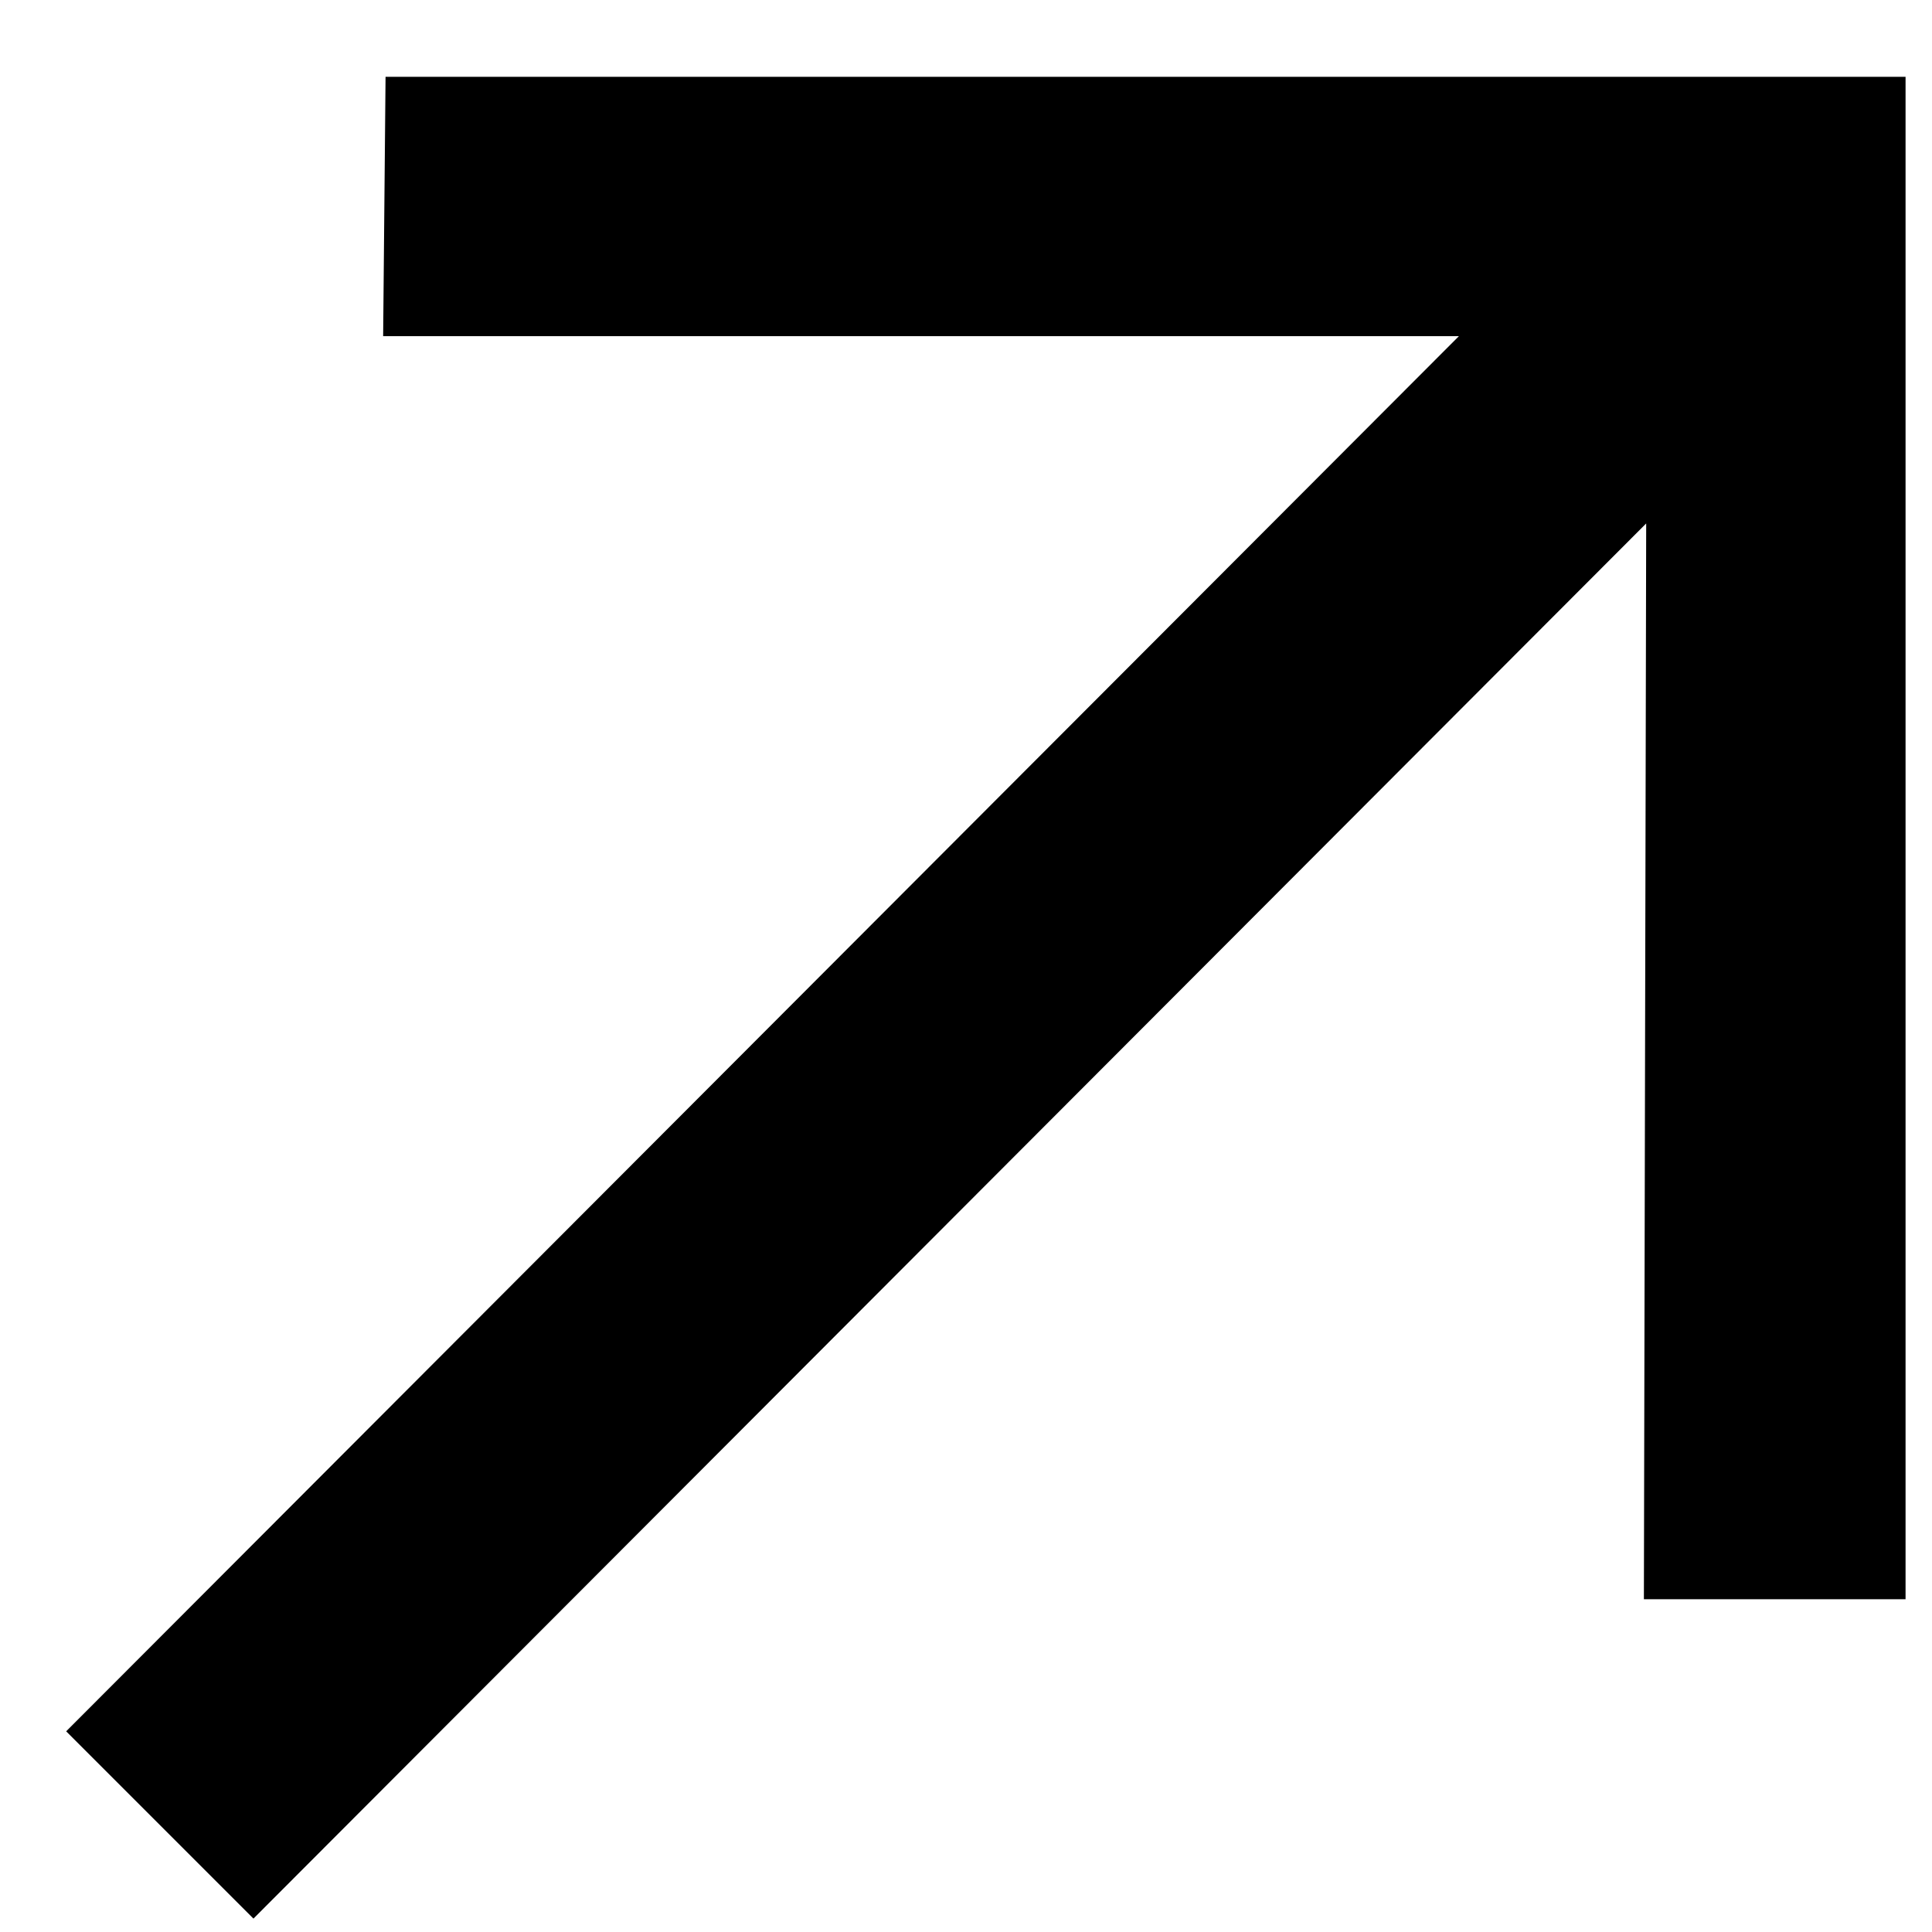
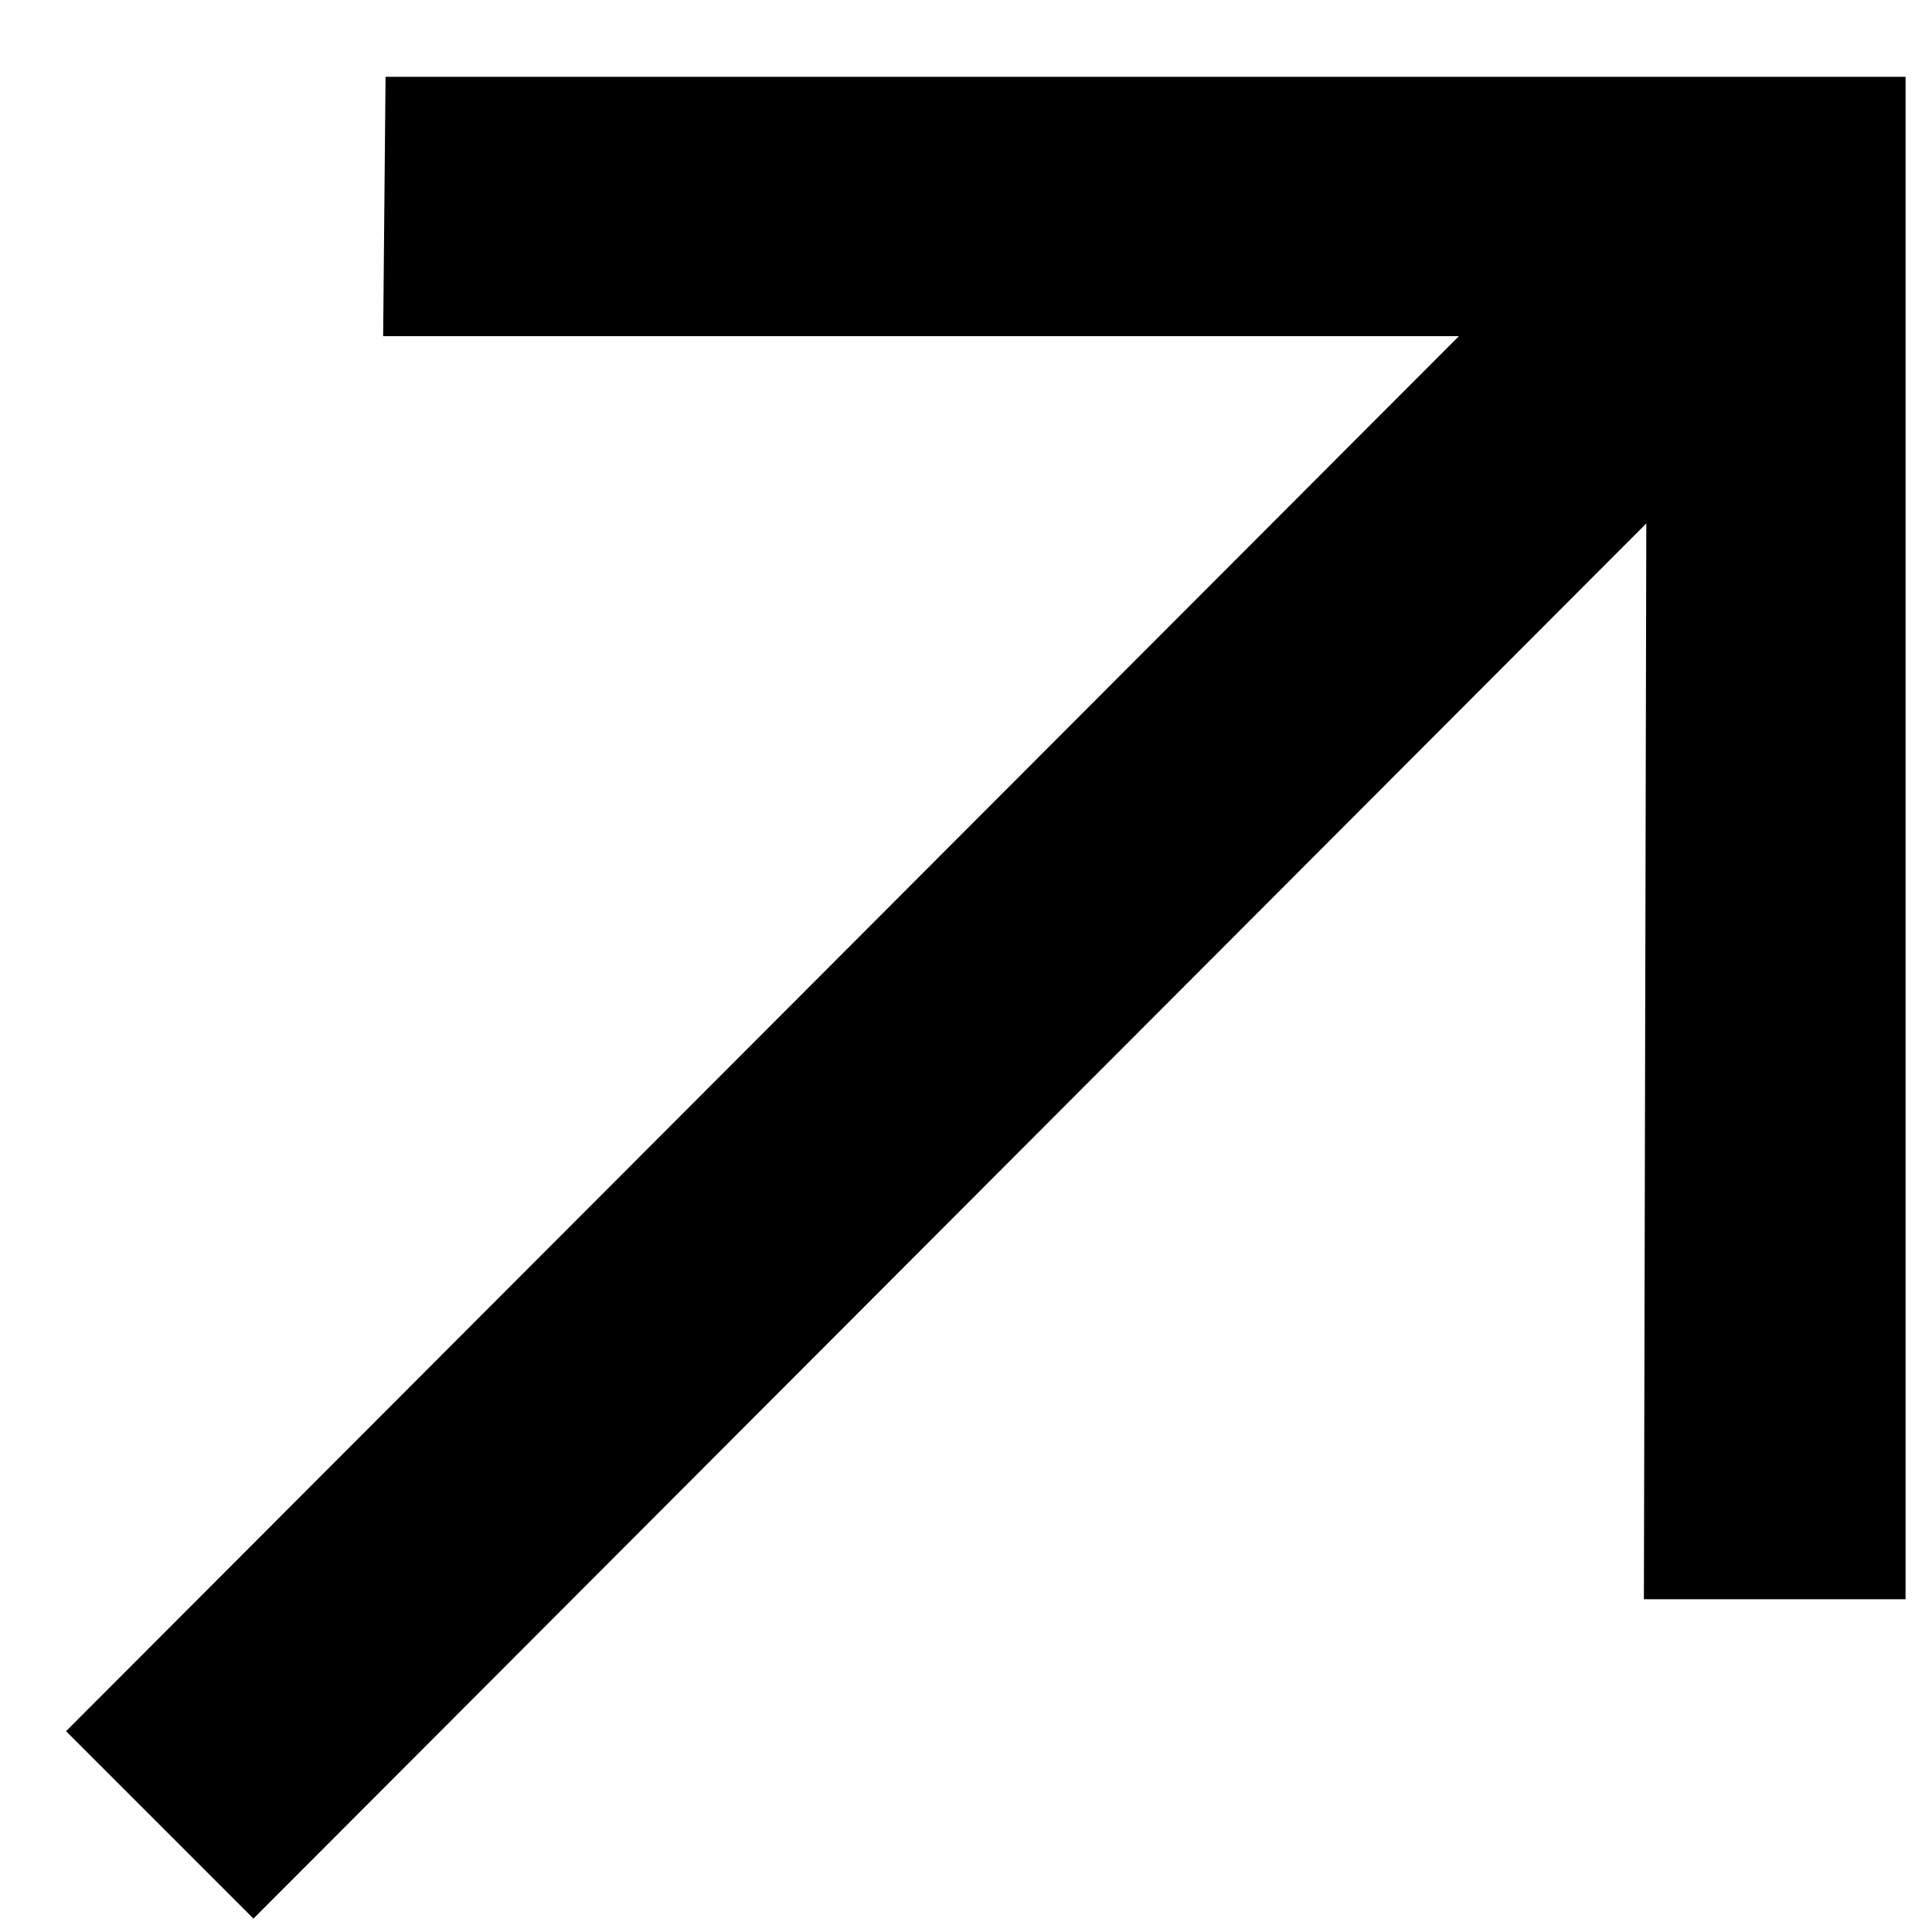
- <svg xmlns="http://www.w3.org/2000/svg" width="16" height="16" viewBox="0 0 16 16" fill="none">
-   <path d="M2.099 15.889L0.548 14.338L12.082 2.784H3.173L3.193 0.636H15.781V13.244H13.614L13.633 4.335L2.099 15.889Z" fill="black" />
+ <svg xmlns="http://www.w3.org/2000/svg" width="16" height="16" fill="none">
+   <path d="M2.1 15.89.547 14.337 12.082 2.784H3.173l.02-2.148h12.588v12.608h-2.167l.02-8.909L2.098 15.89Z" fill="#000" />
</svg>
